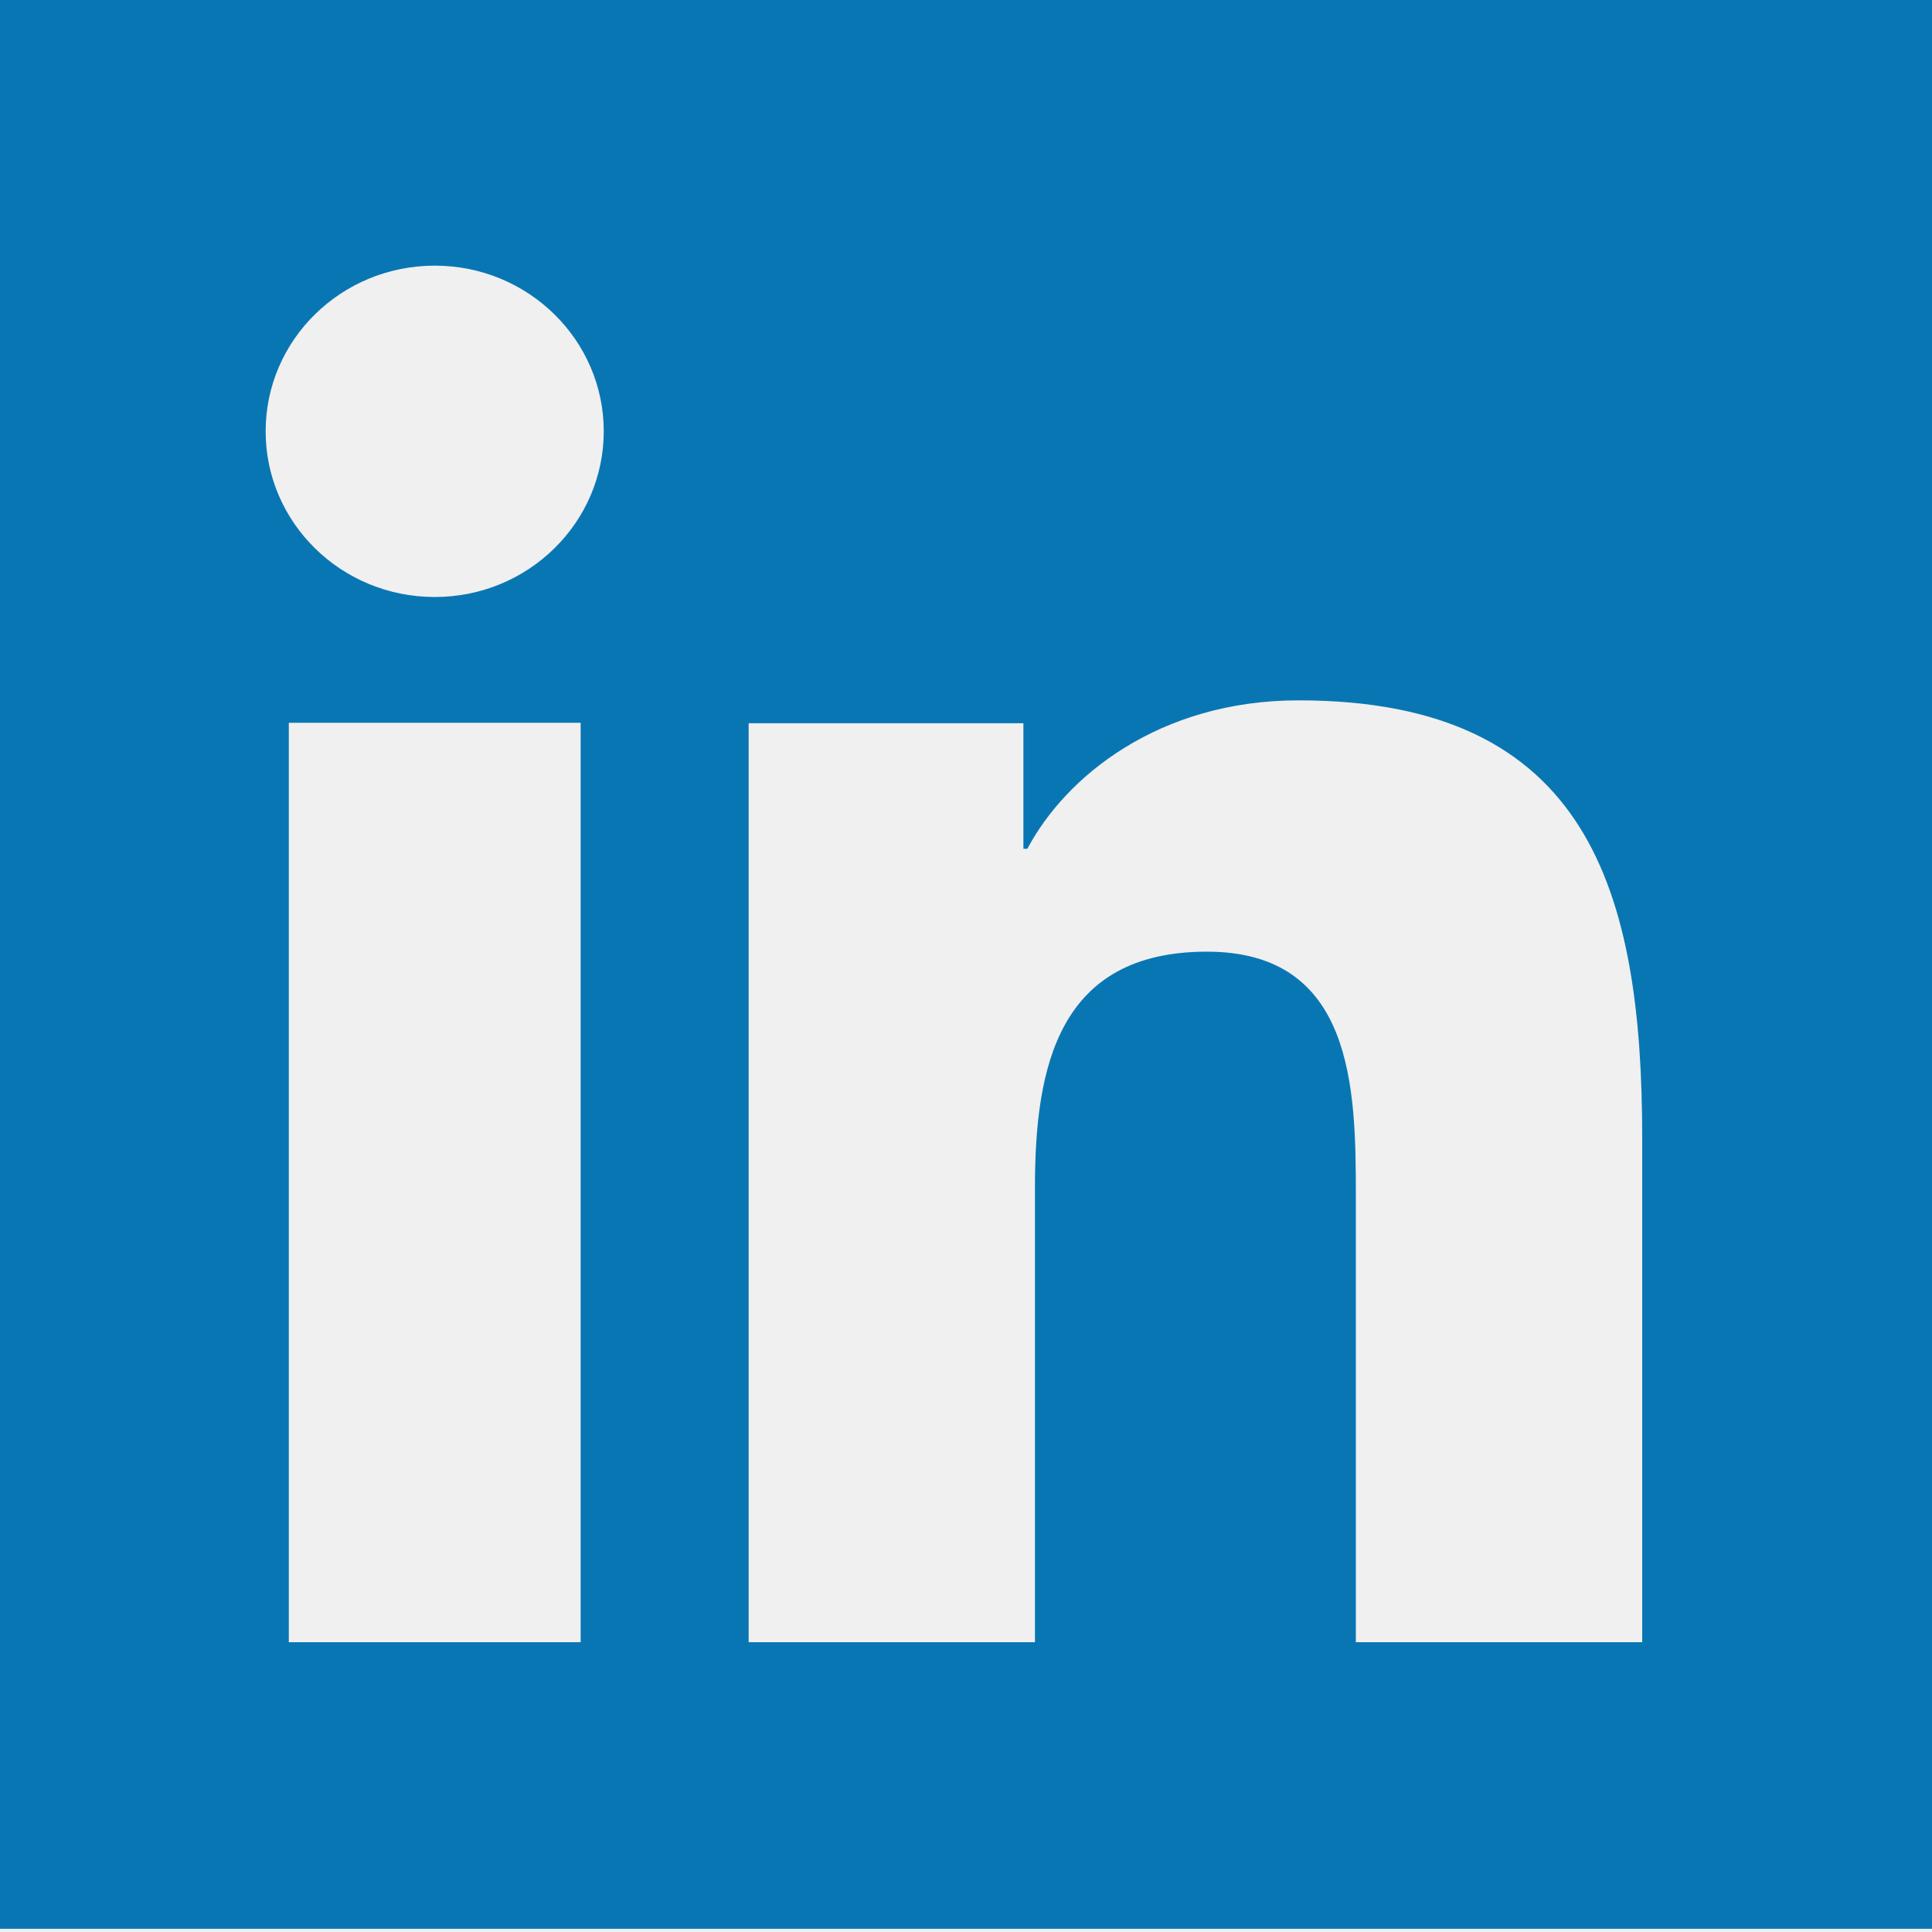
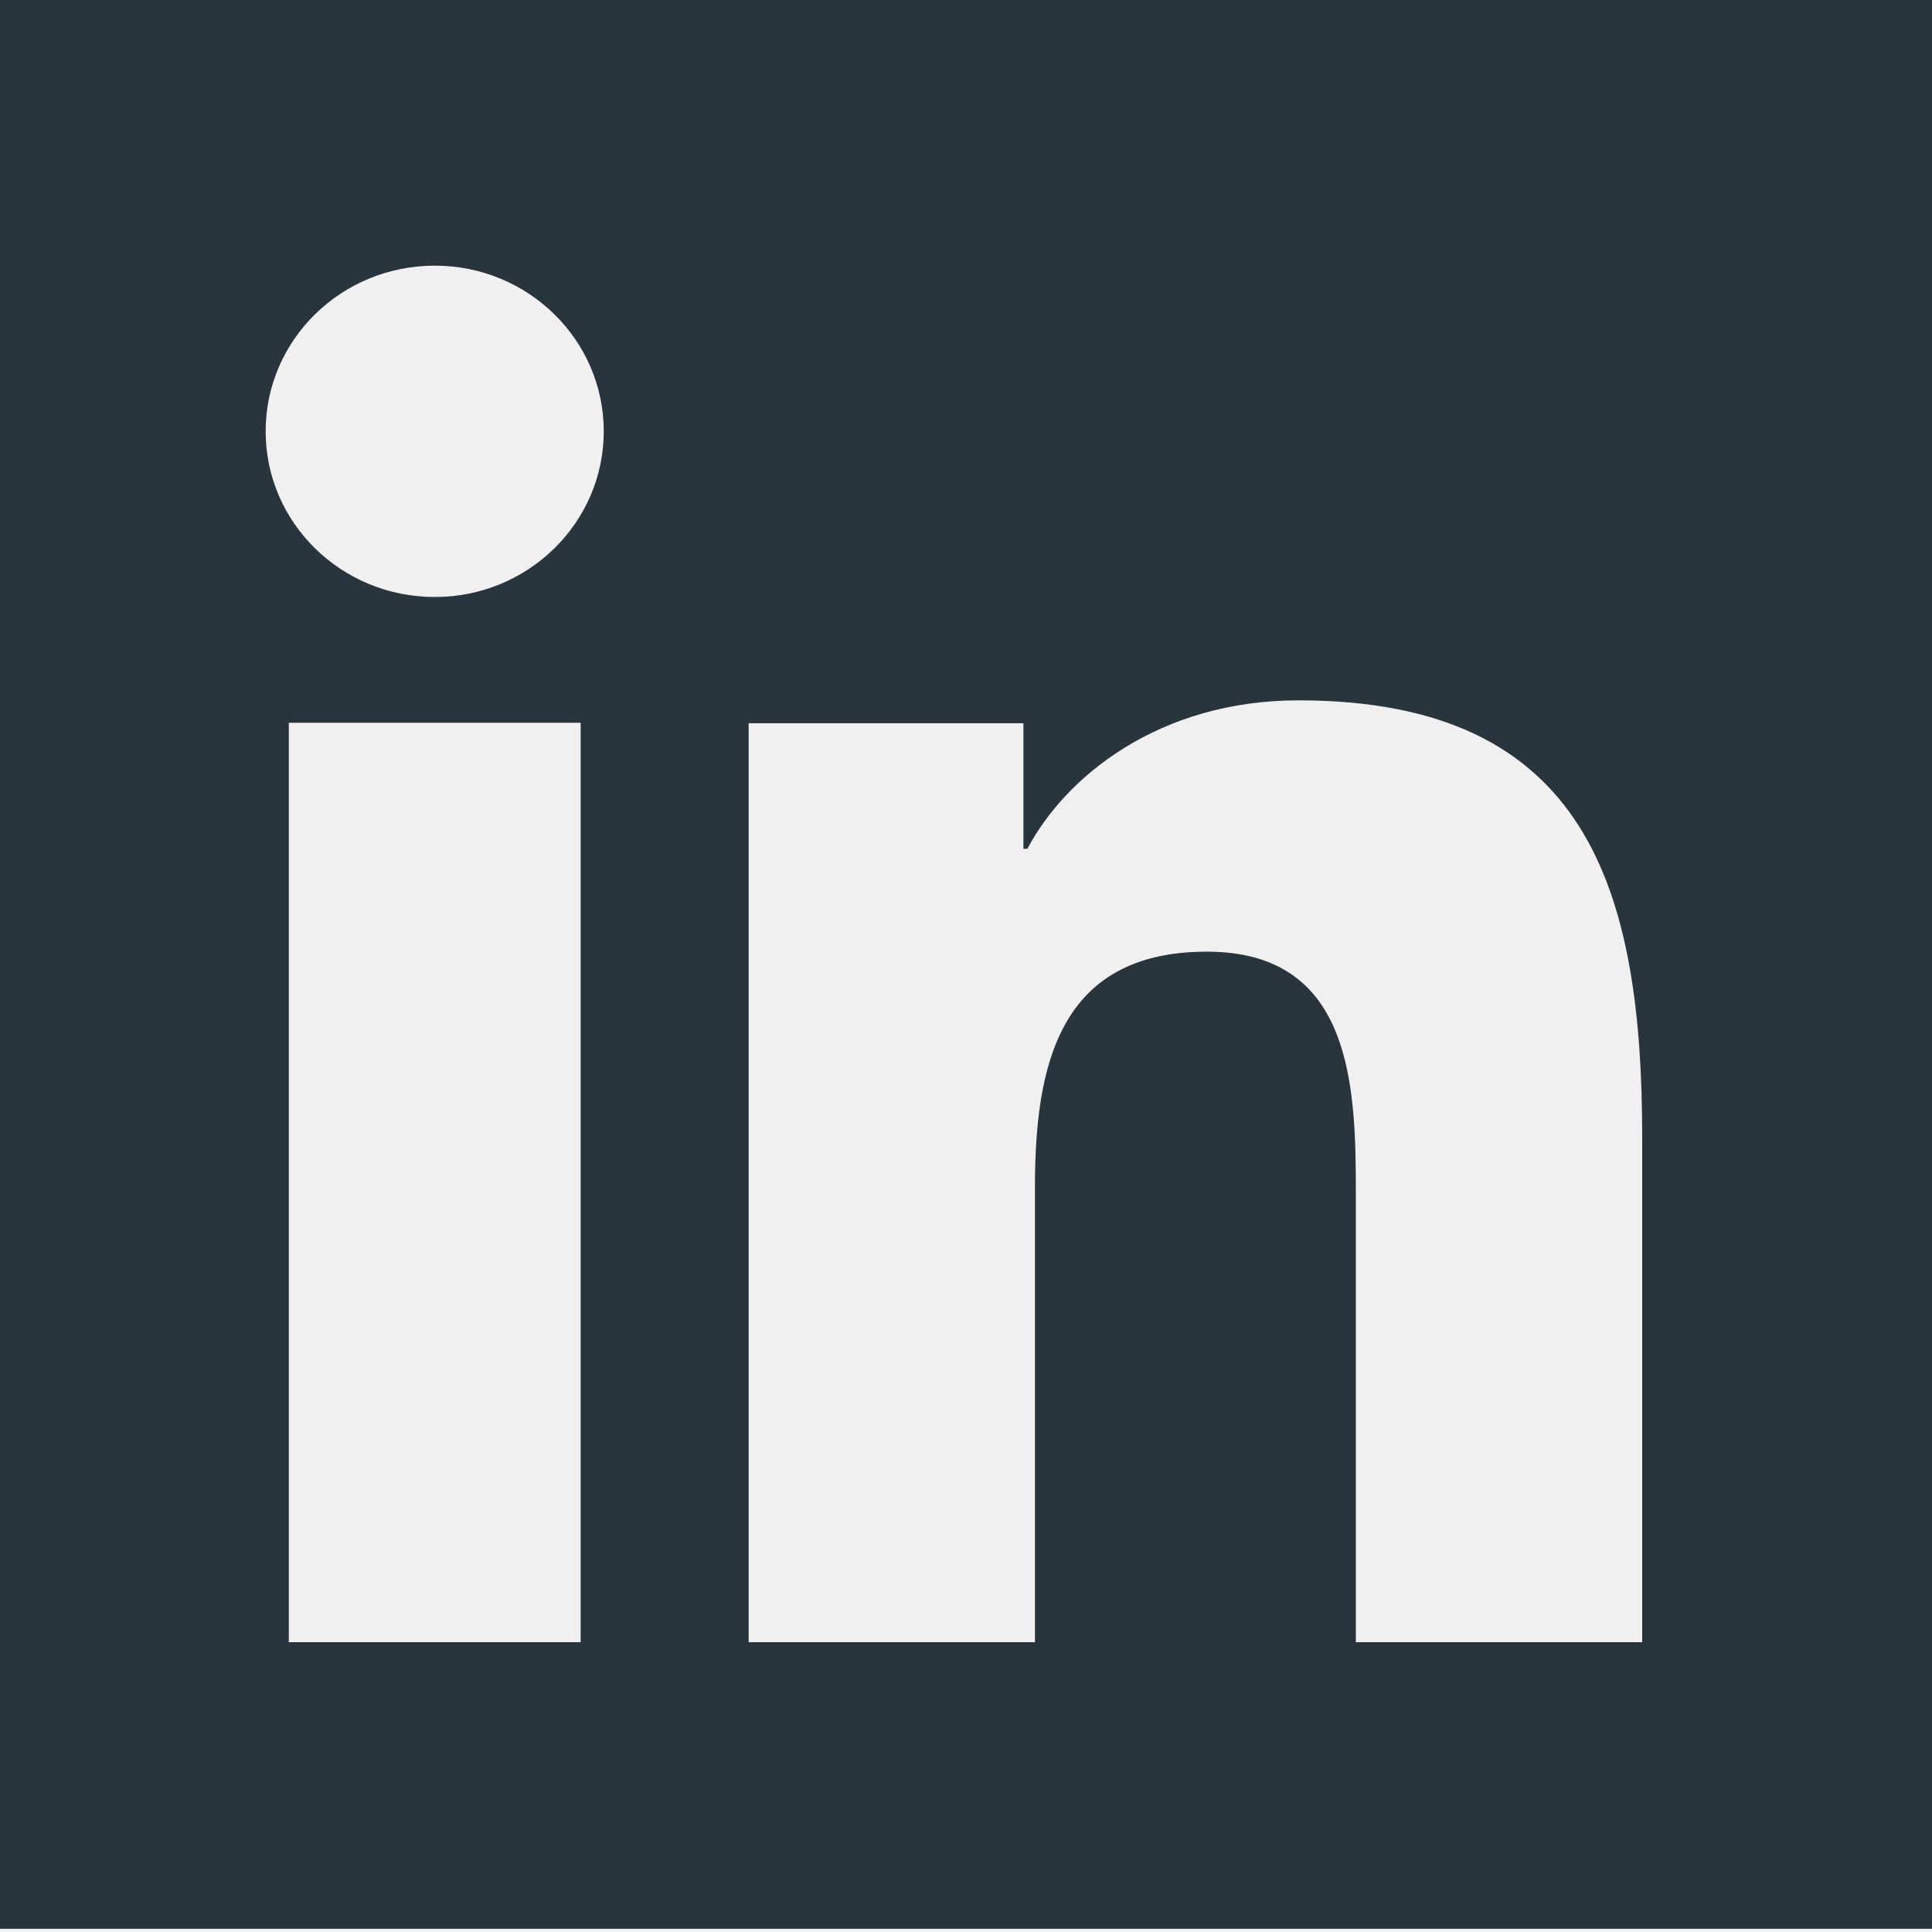
<svg xmlns="http://www.w3.org/2000/svg" xmlns:xlink="http://www.w3.org/1999/xlink" width="140px" height="140px" viewBox="0 0 140 140" version="1.1">
  <defs>
    <path d="M70,0 L140,0 L140,139.767 L0,139.767 L0,0 L70,0 Z M31.508,19.25 C24.722,19.25 19.25,24.633 19.25,31.253 C19.25,37.881 24.722,43.261 31.508,43.261 C38.27,43.261 43.75,37.881 43.75,31.253 C43.75,24.633 38.27,19.25 31.508,19.25 Z M20.928,119 L42.076,119 L42.076,52.375 L20.928,52.375 L20.928,119 Z M54.25,52.409 L54.25,119 L74.996,119 L74.996,86.059 C74.996,77.369 76.645,68.961 87.456,68.961 C98.099,68.961 98.25,78.896 98.25,86.617 L98.25,119 L119,119 L119,82.474 C119,64.538 115.114,50.75 94.096,50.75 C83.993,50.75 77.217,56.27 74.447,61.507 L74.159,61.507 L74.159,52.409 L54.25,52.409 Z" id="path-1" />
  </defs>
  <g id="Icons" stroke="none" stroke-width="1" fill="none" fill-rule="evenodd">
    <g id="In-2C-PMS-0p5in-TM">
      <mask id="mask-2" fill="white">
        <use xlink:href="#path-1" />
      </mask>
-       <use id="Combined-Shape" fill="#0976B4" xlink:href="#path-1" />
+       <use id="Combined-Shape" fill="#28353D" xlink:href="#path-1" />
    </g>
  </g>
</svg>
